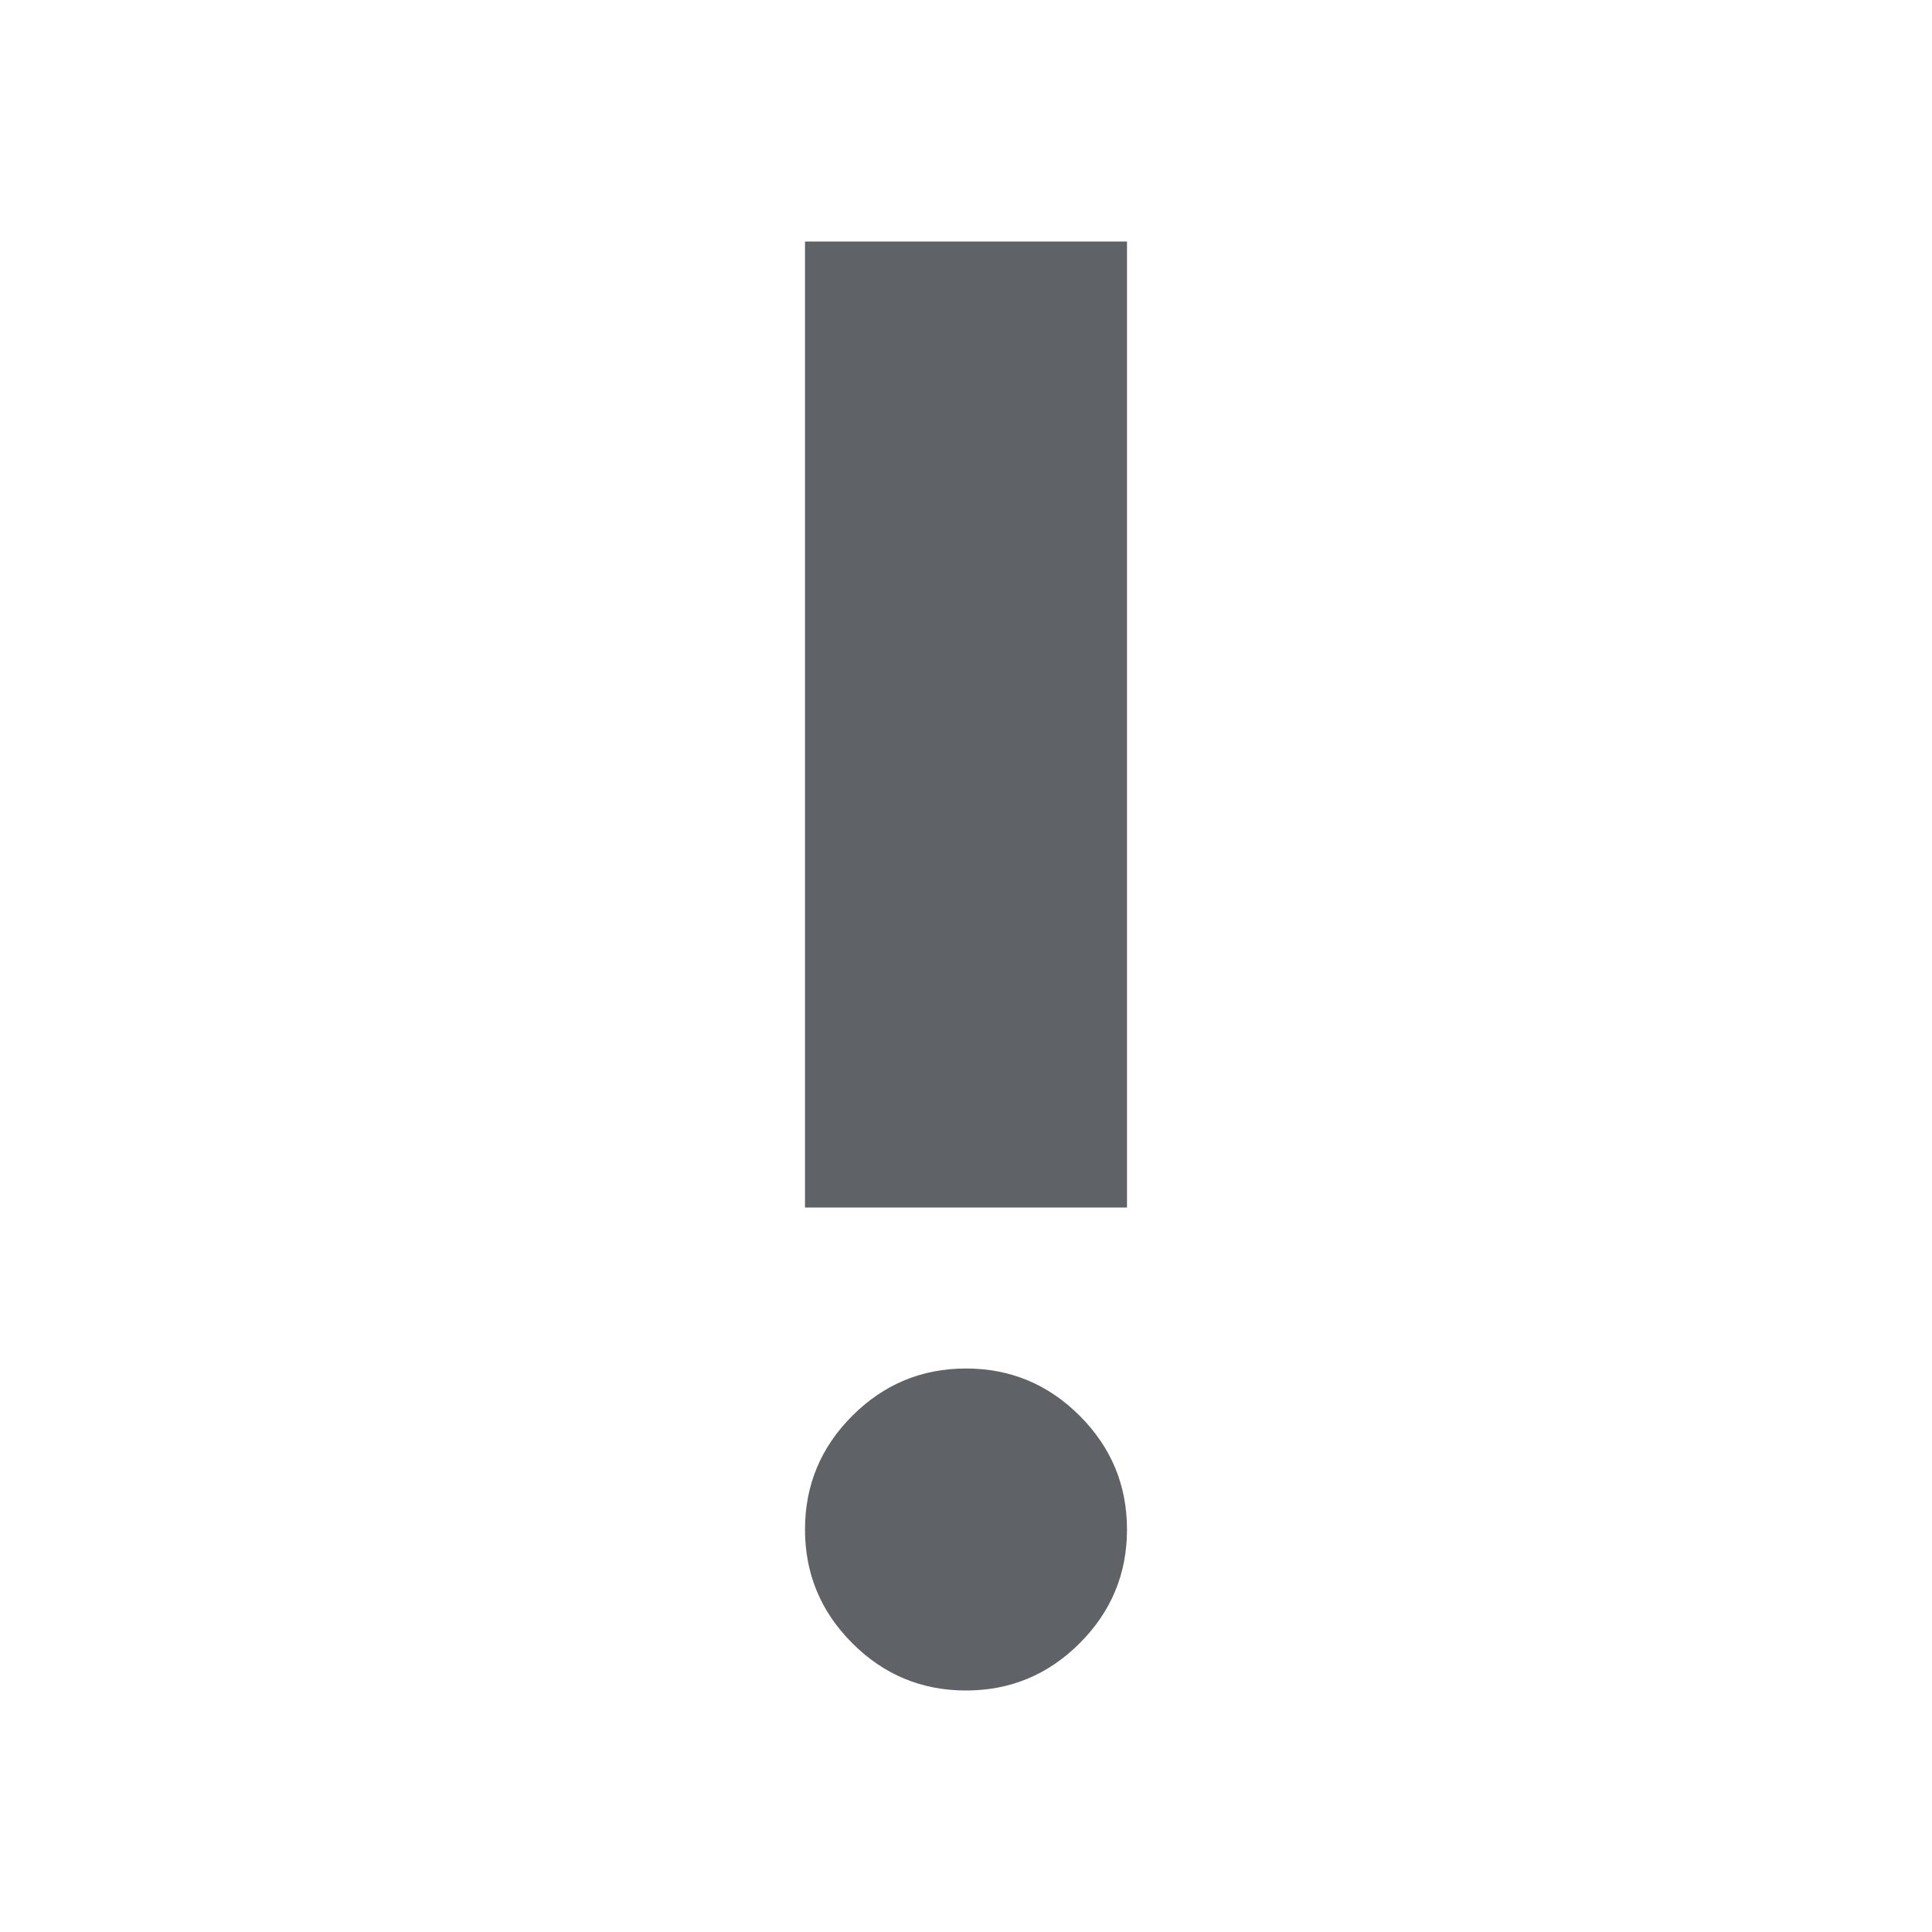
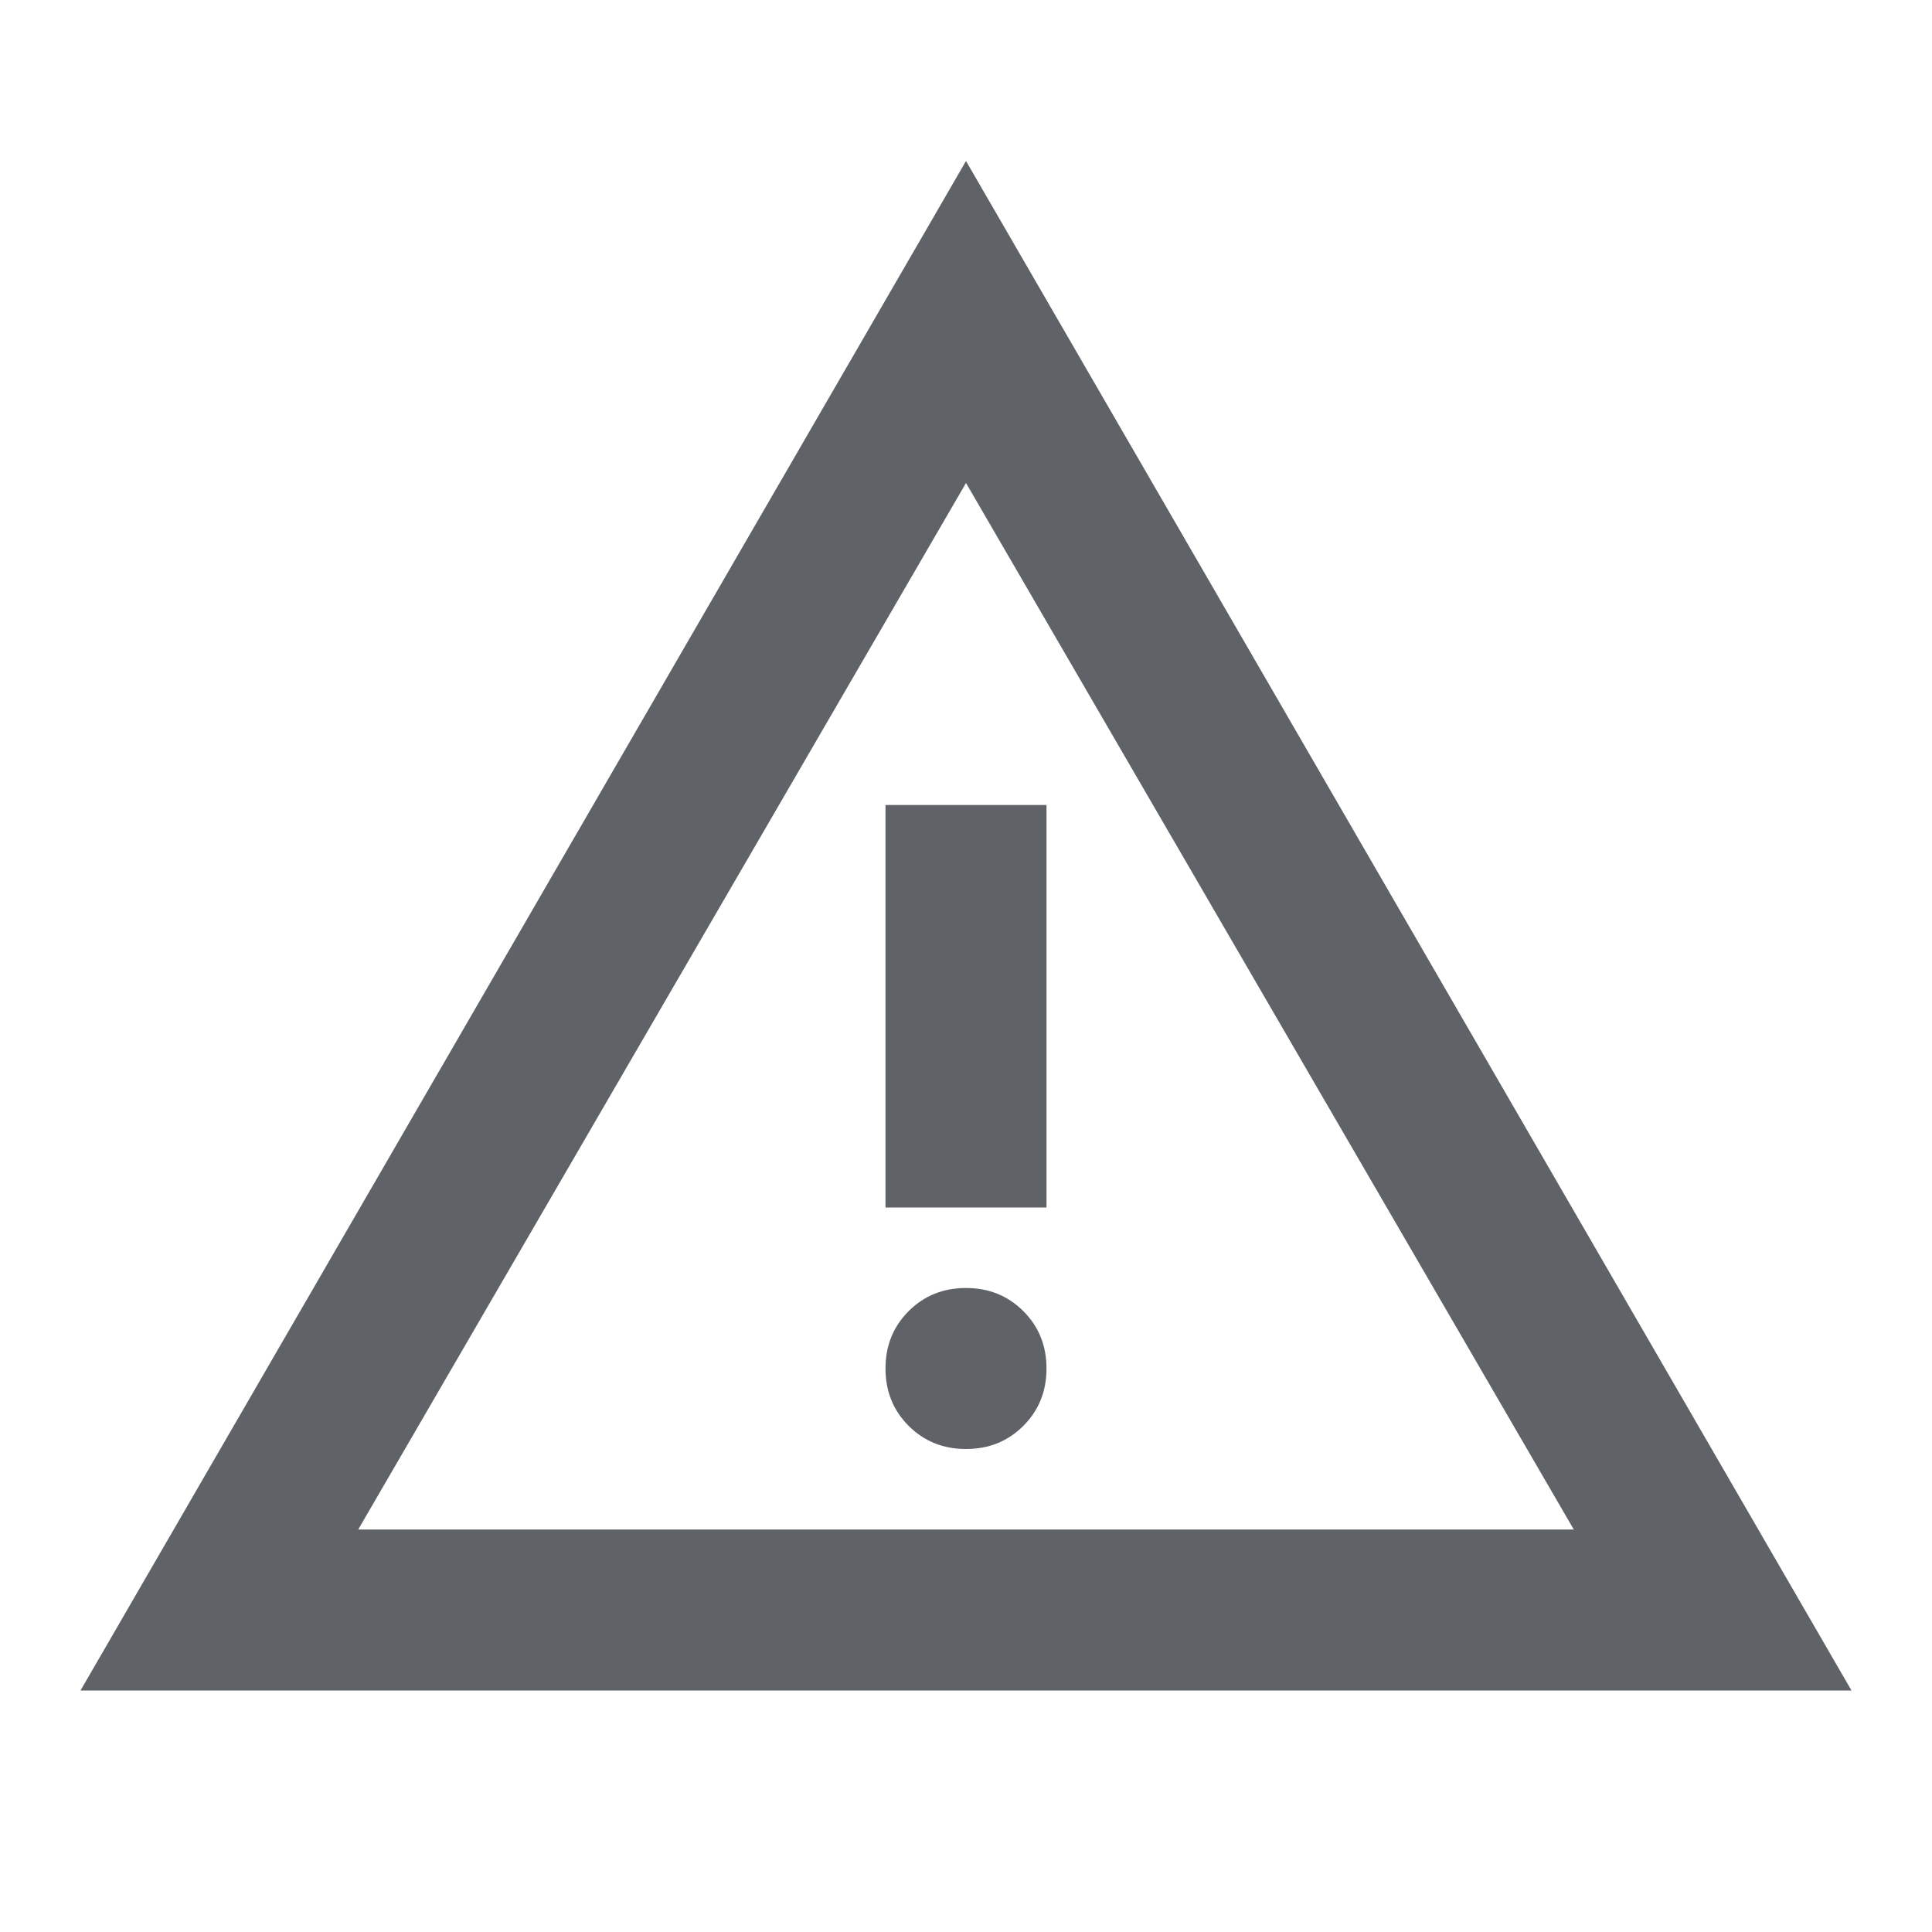
<svg xmlns="http://www.w3.org/2000/svg" height="24px" viewBox="0 -960 960 960" width="24px" fill="#5f6368">
-   <path d="M480-120q-33 0-56.5-23.5T400-200q0-33 23.5-56.5T480-280q33 0 56.5 23.5T560-200q0 33-23.5 56.5T480-120Zm-80-240v-480h160v480H400Z" />
+   <path d="m40-120 440-760 440 760H40Zm138-80h604L480-720 178-200Zm302-40q17 0 28.5-11.5T520-280q0-17-11.5-28.5T480-320q-17 0-28.5 11.5T440-280q0 17 11.5 28.5T480-240Zm-40-120h80v-200h-80v200Zm40-100Z" />
</svg>
